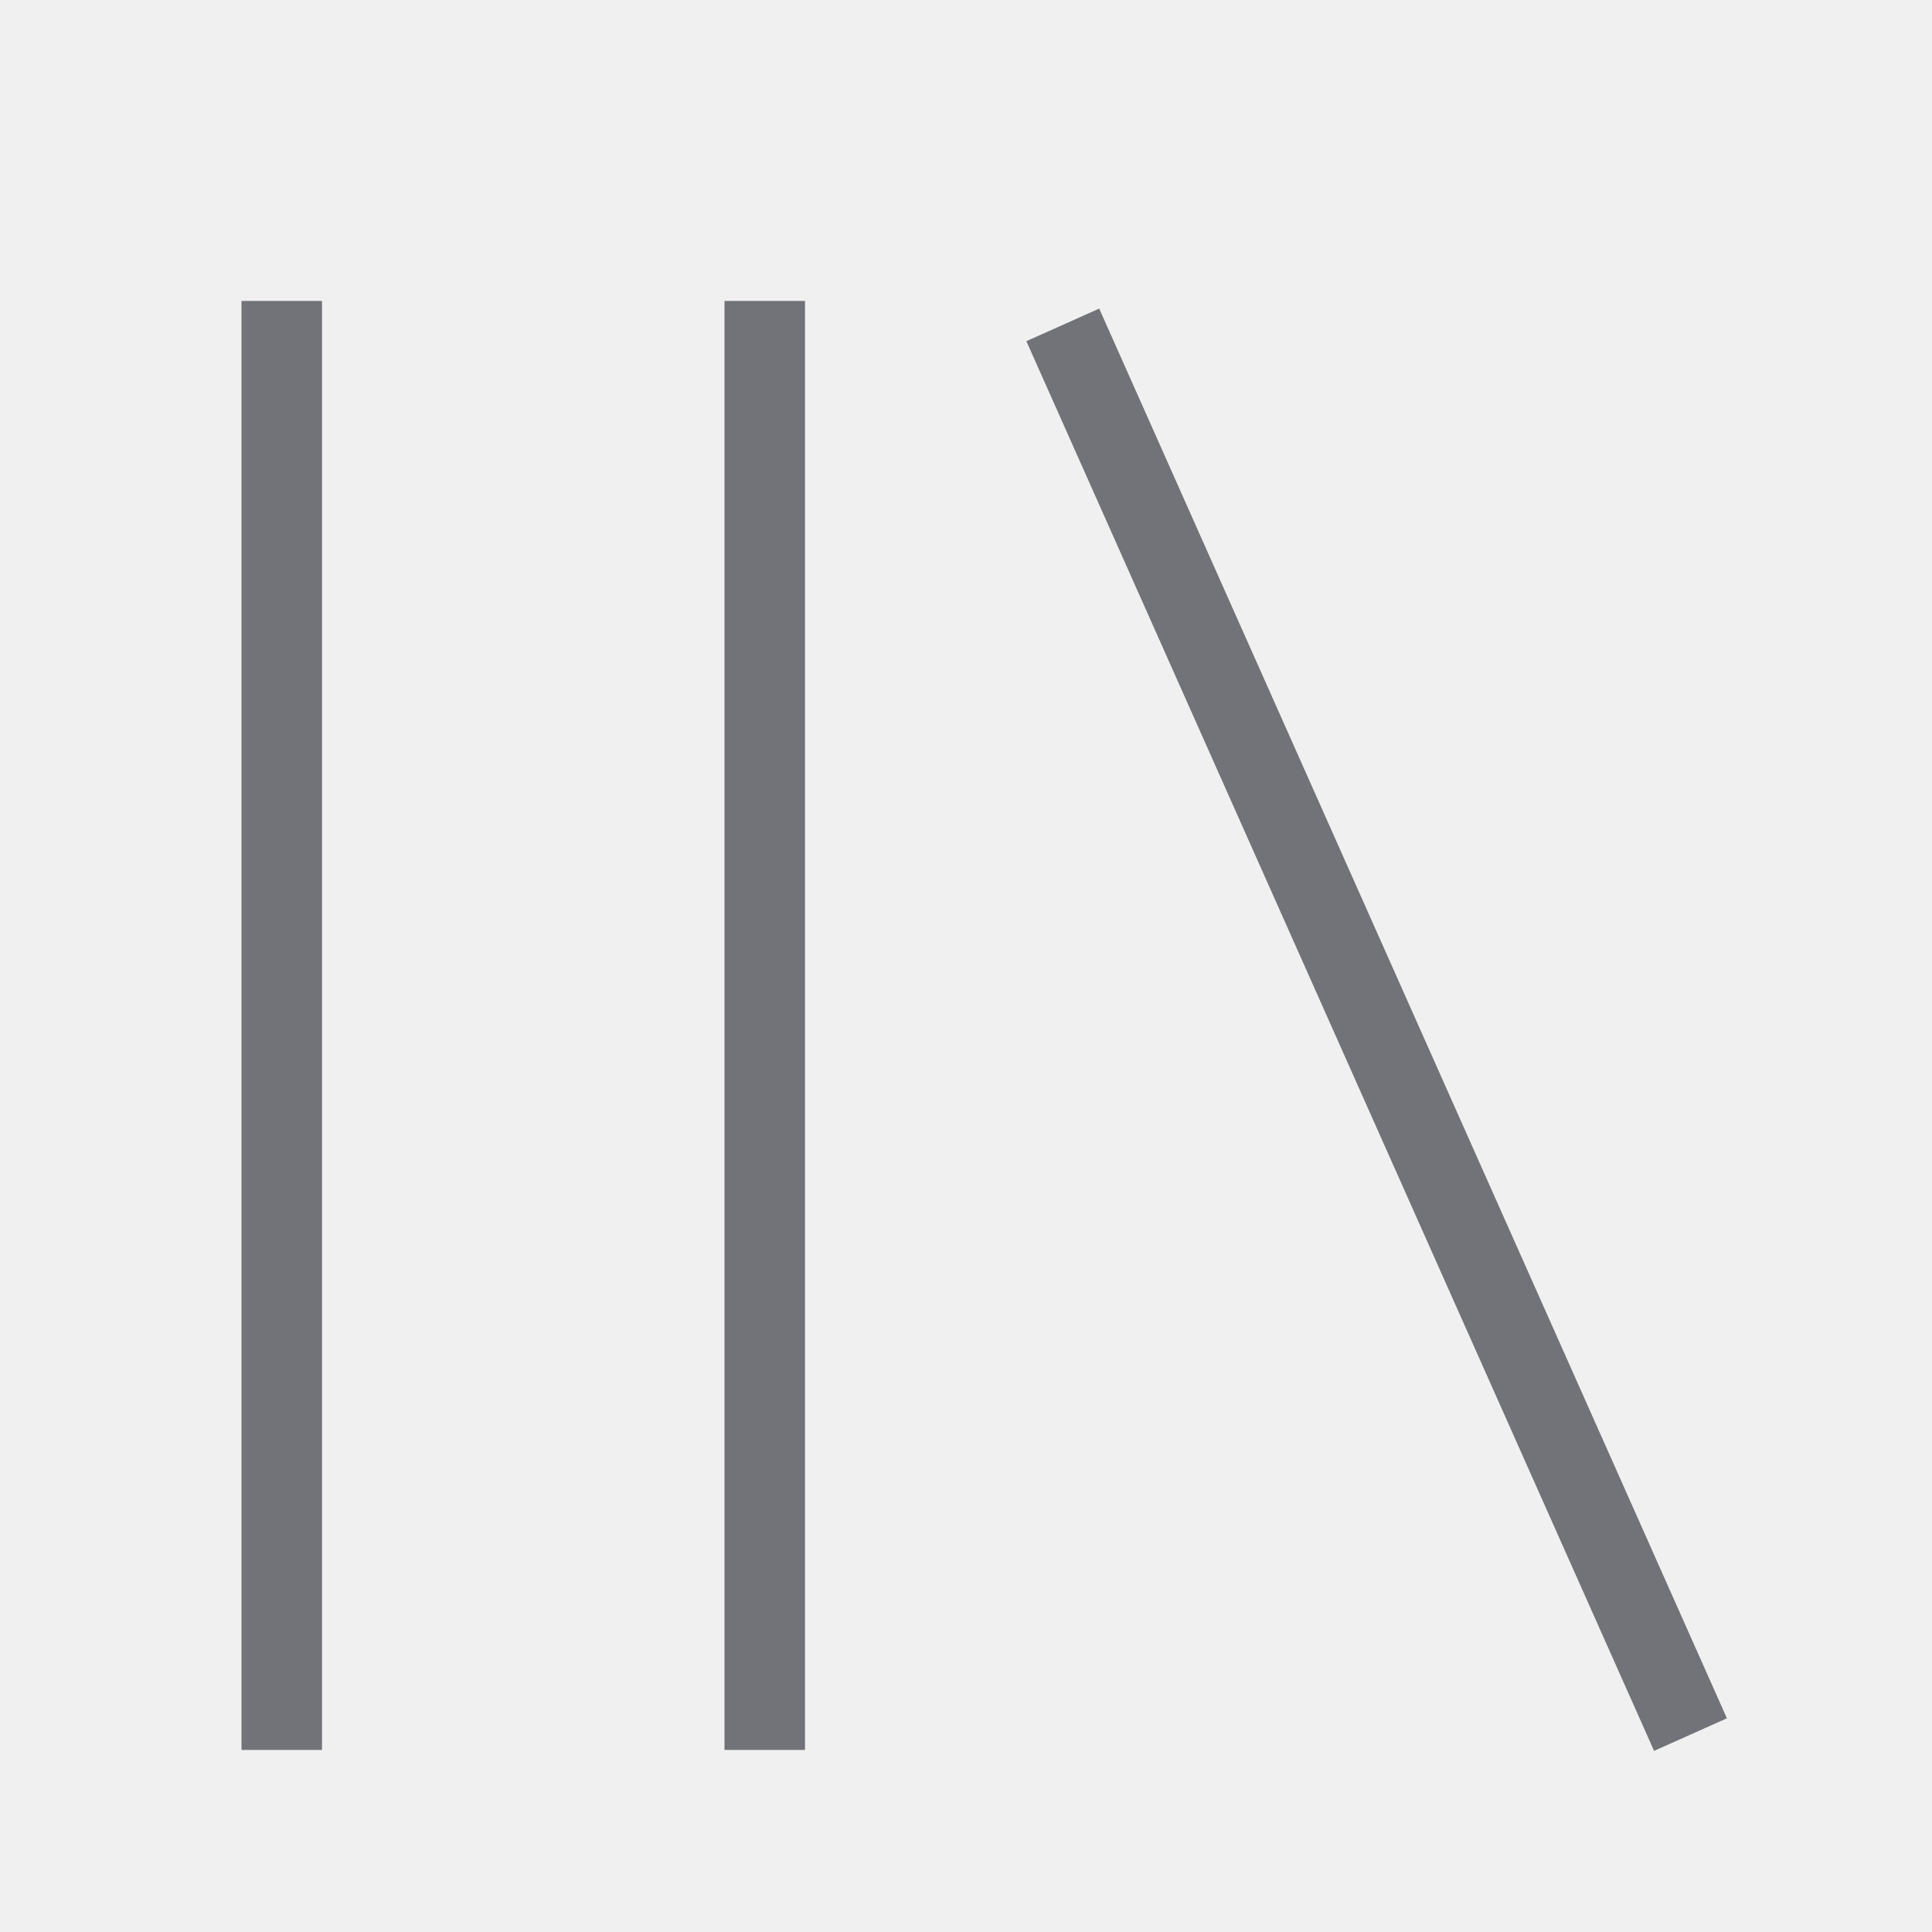
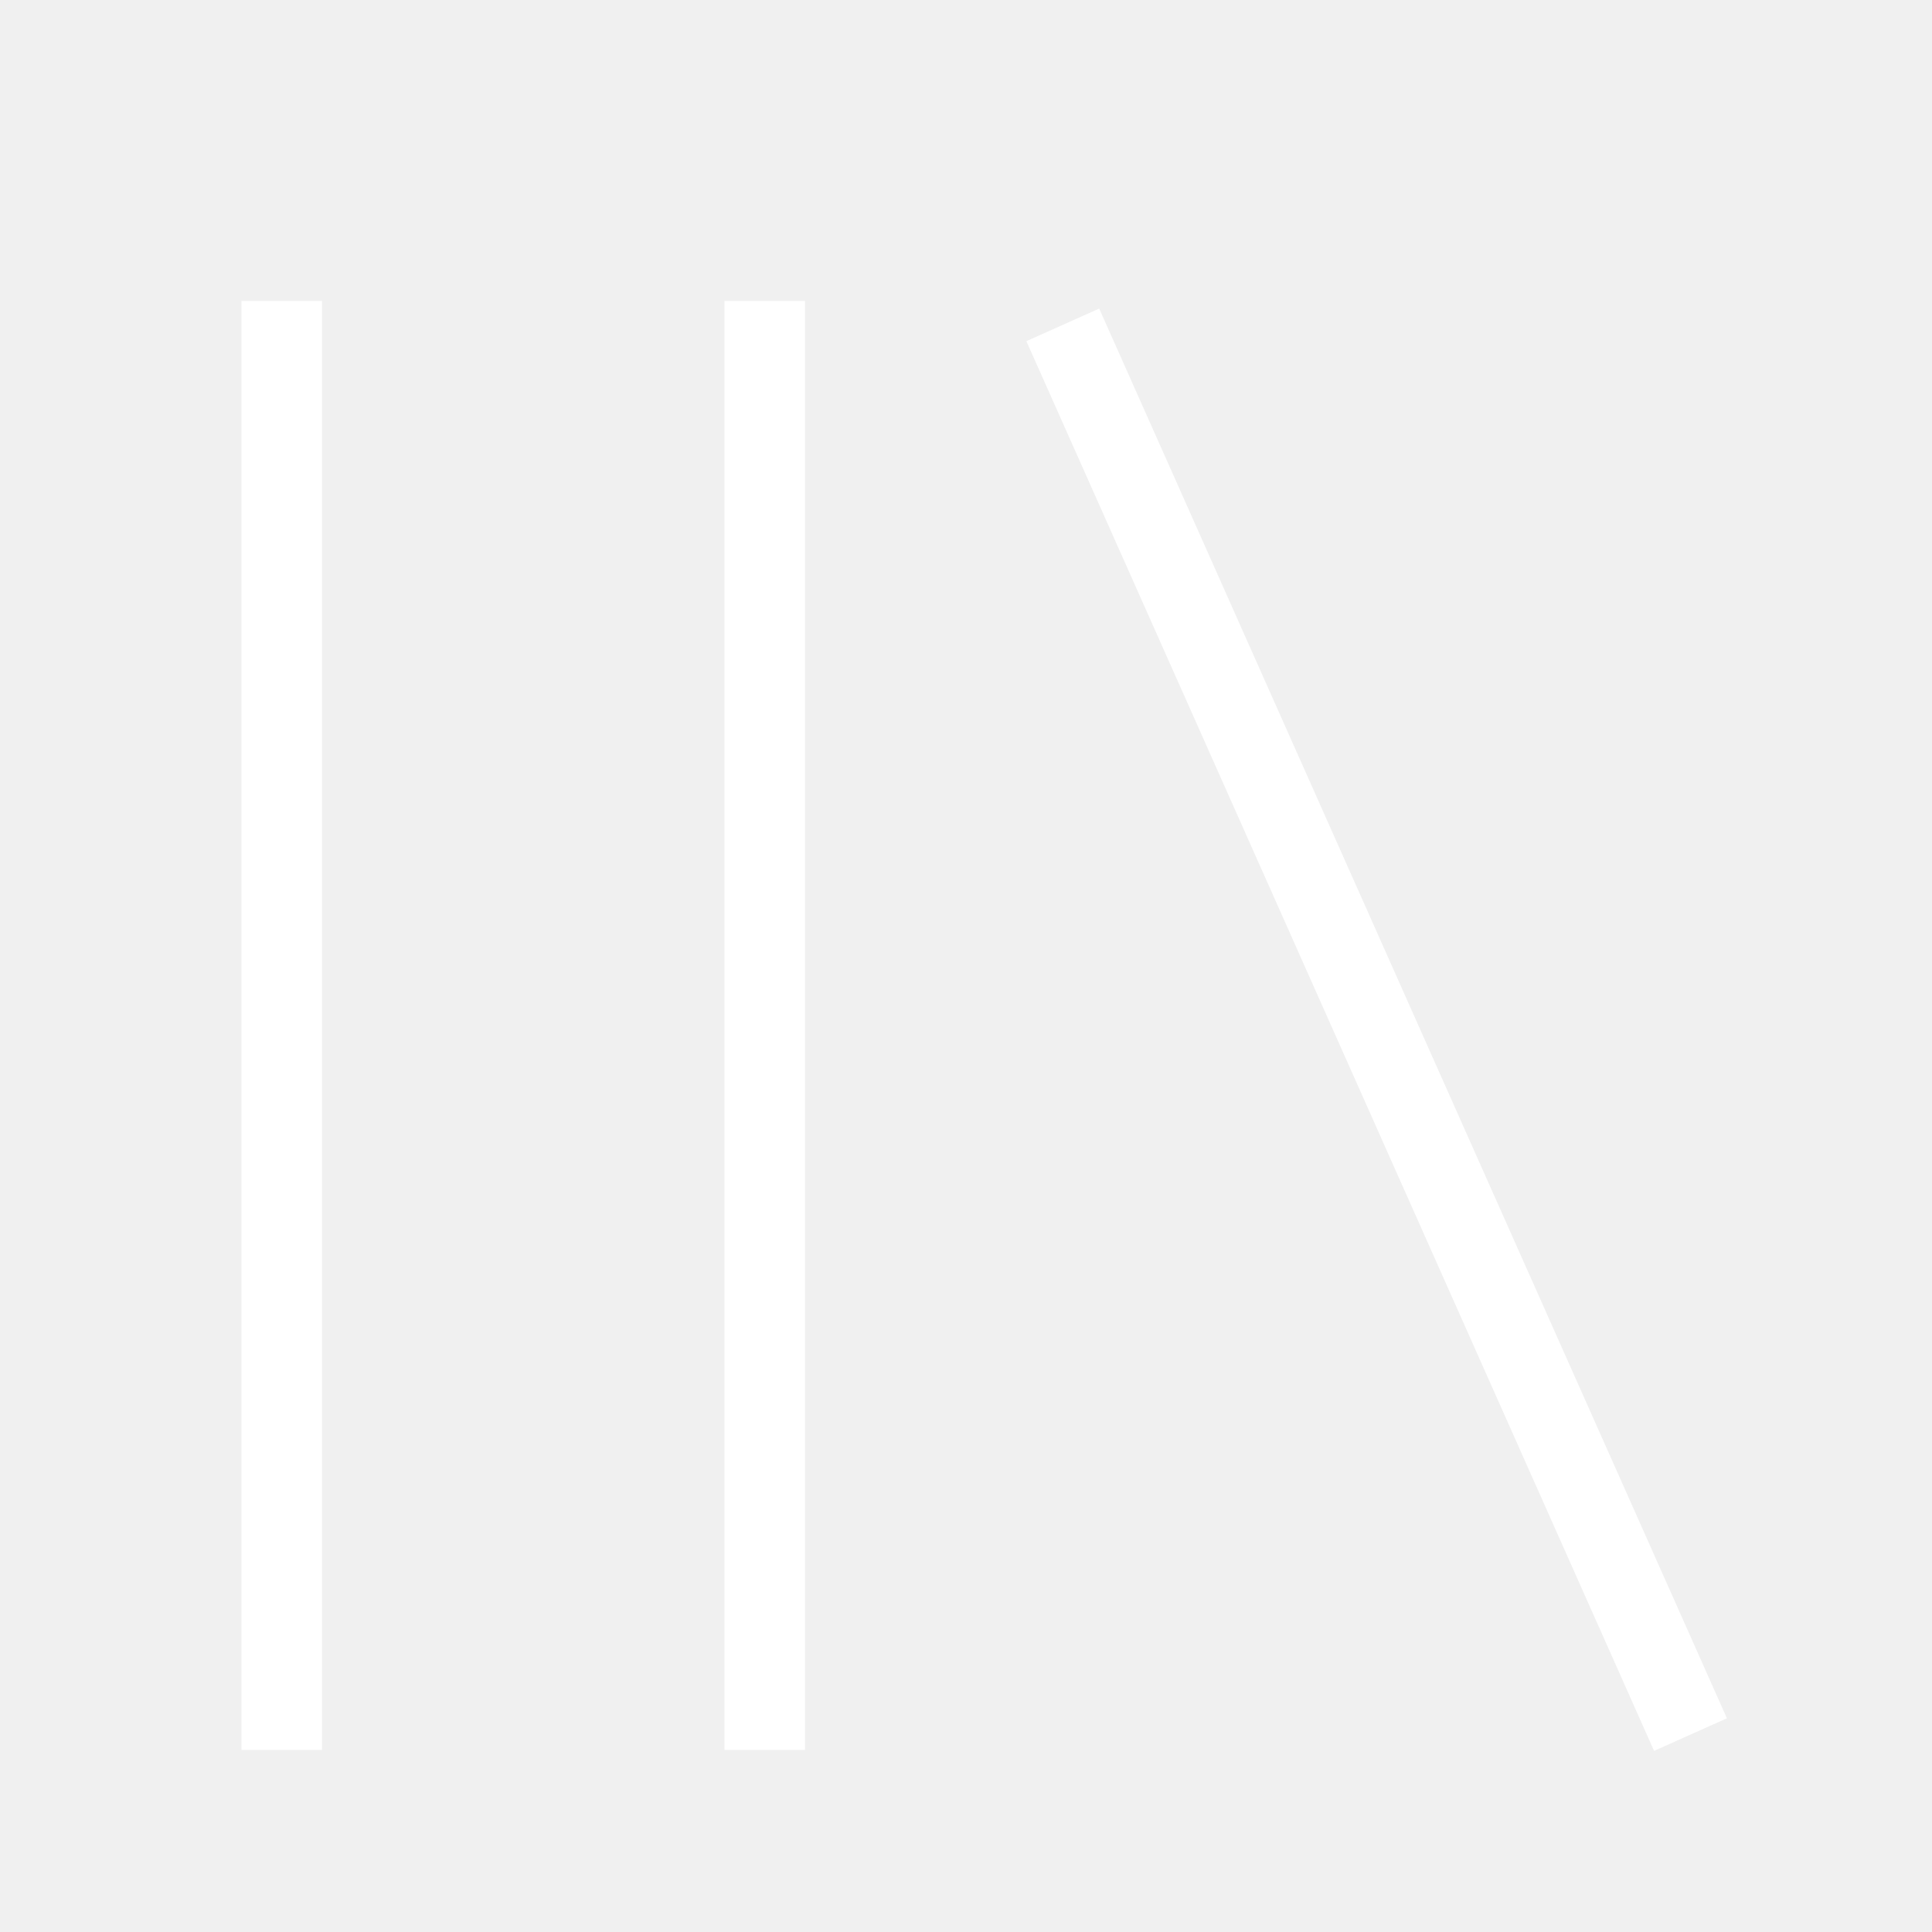
<svg xmlns="http://www.w3.org/2000/svg" viewBox="0 0 512 512">
-   <path d="M291.301 81.778l166.349 373.587-19.301 8.635-166.349-373.587zM64 463.746v-384h21.334v384h-21.334zM192 463.746v-384h21.334v384h-21.334z" fill="#717378" />
+   <path d="M291.301 81.778l166.349 373.587-19.301 8.635-166.349-373.587zM64 463.746v-384h21.334v384h-21.334zM192 463.746v-384h21.334v384h-21.334z" fill="#ffffff" />
</svg>
